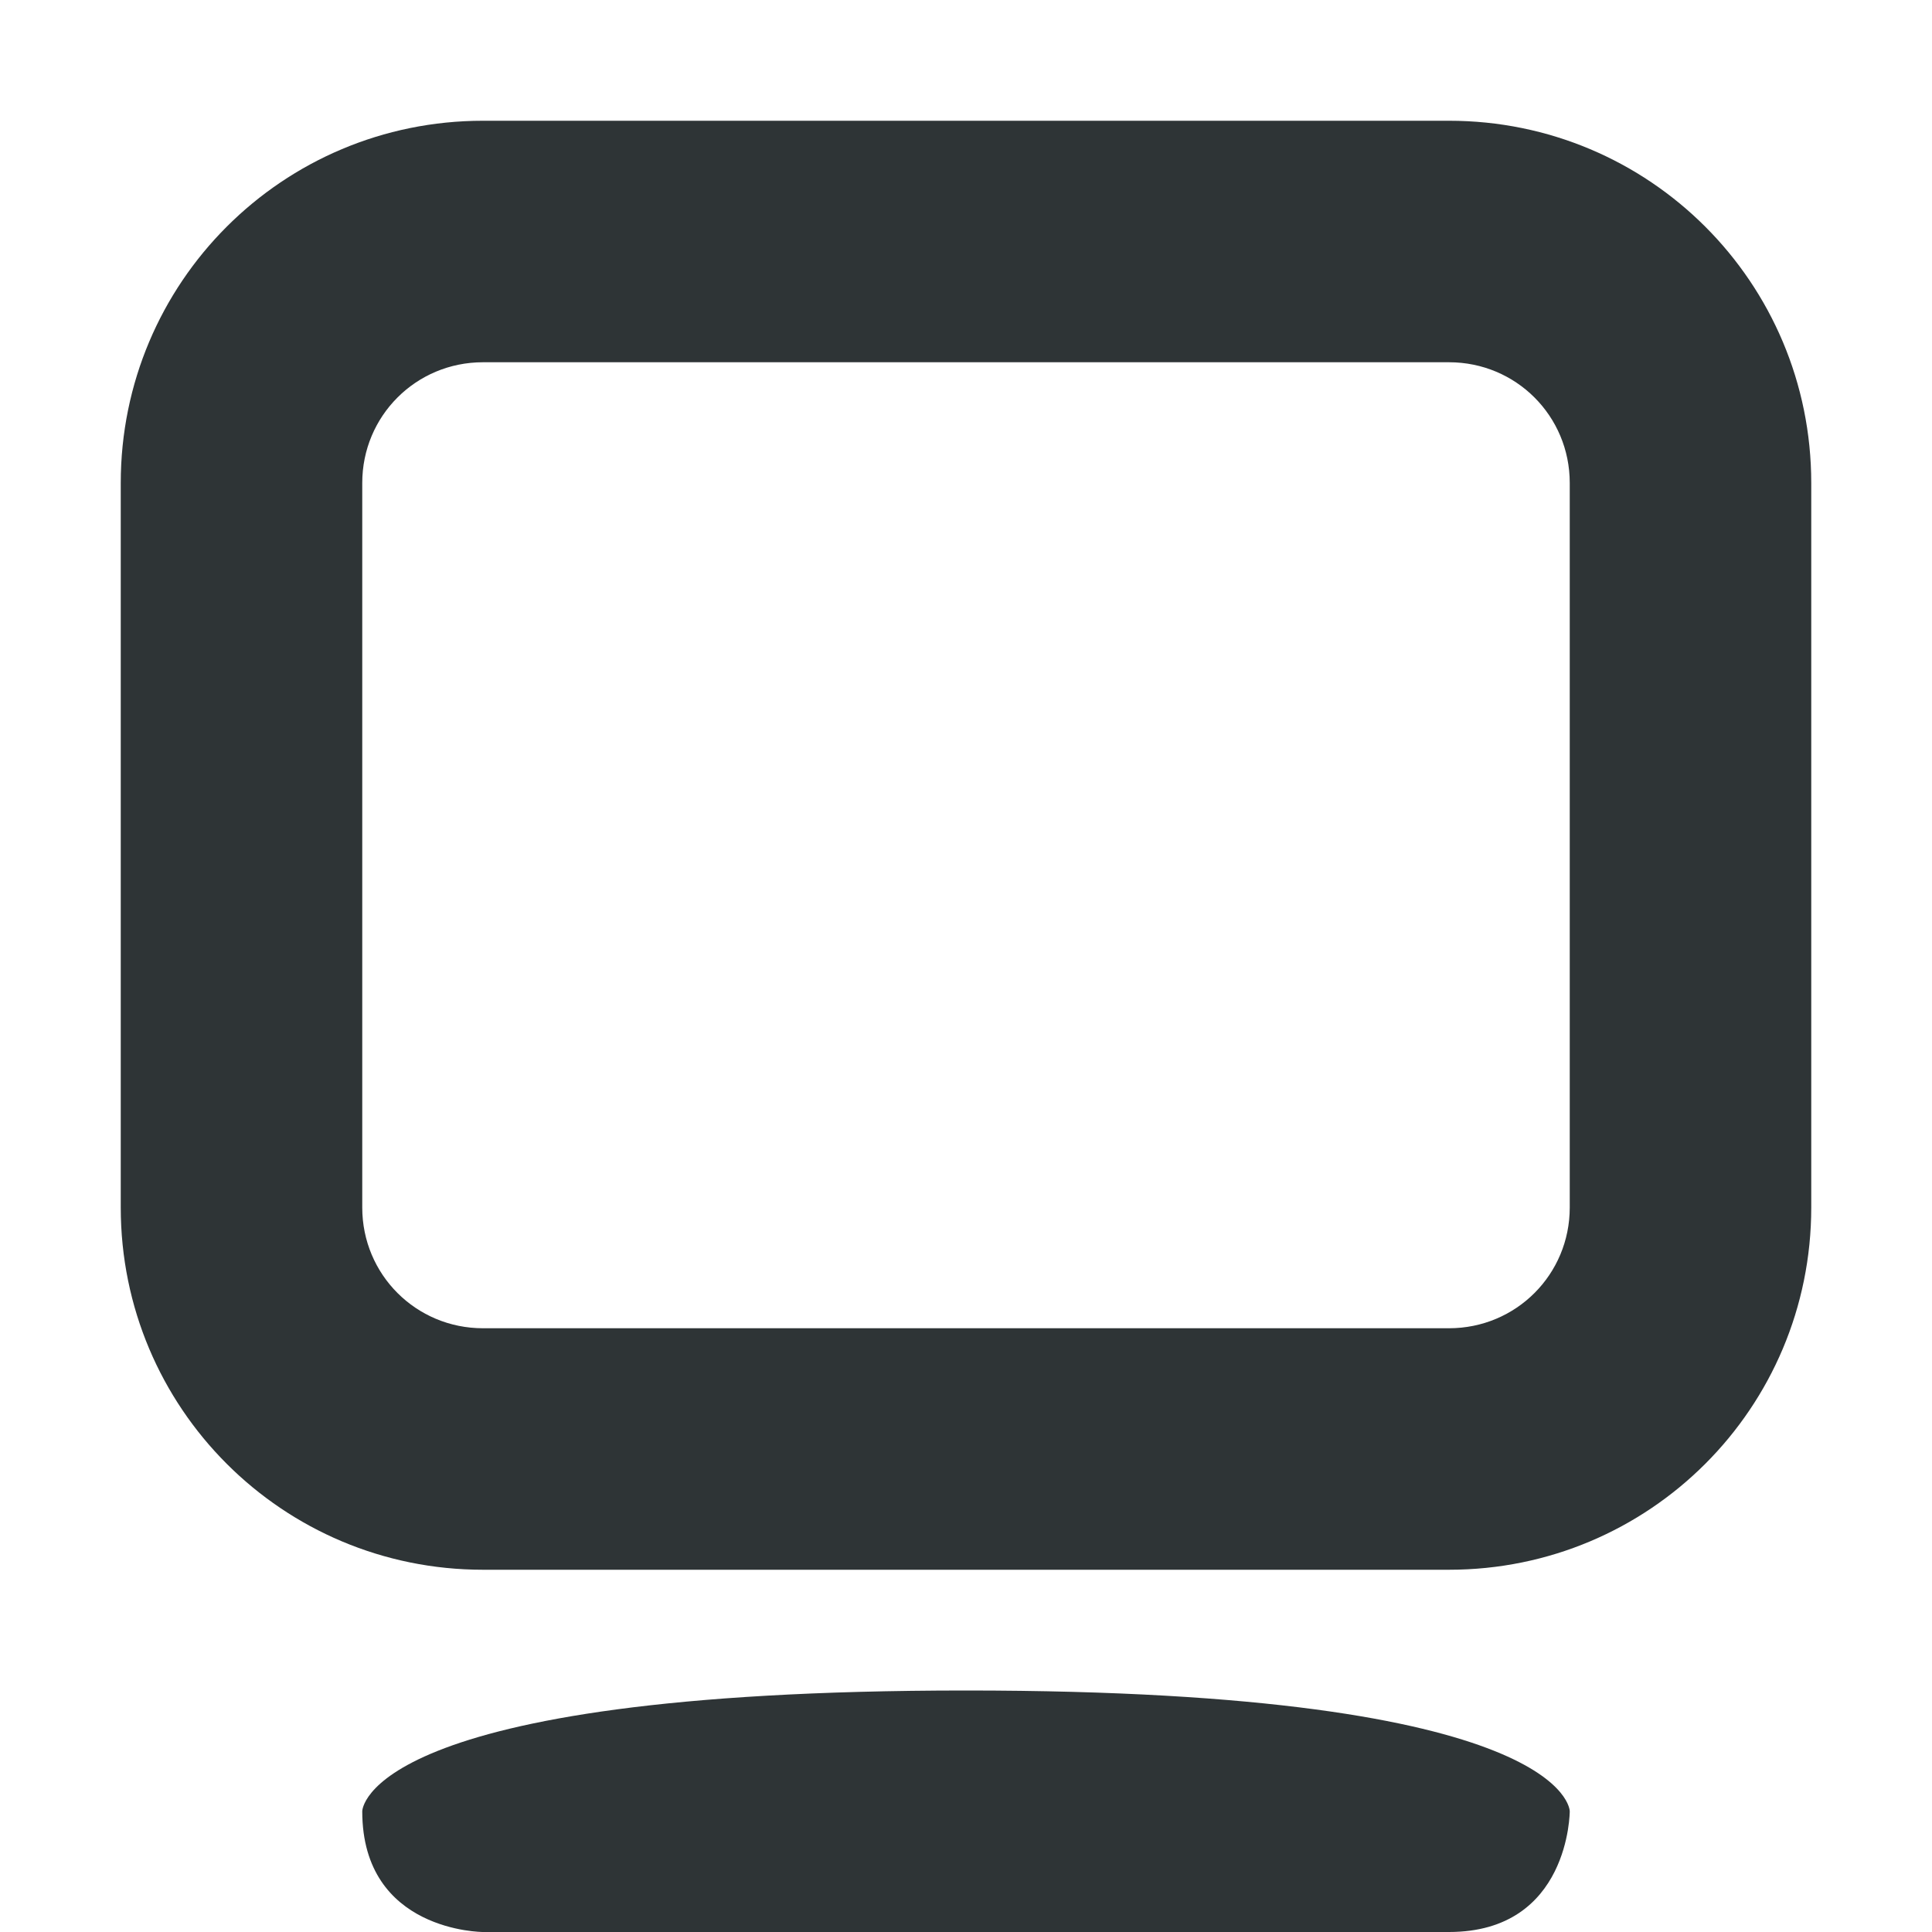
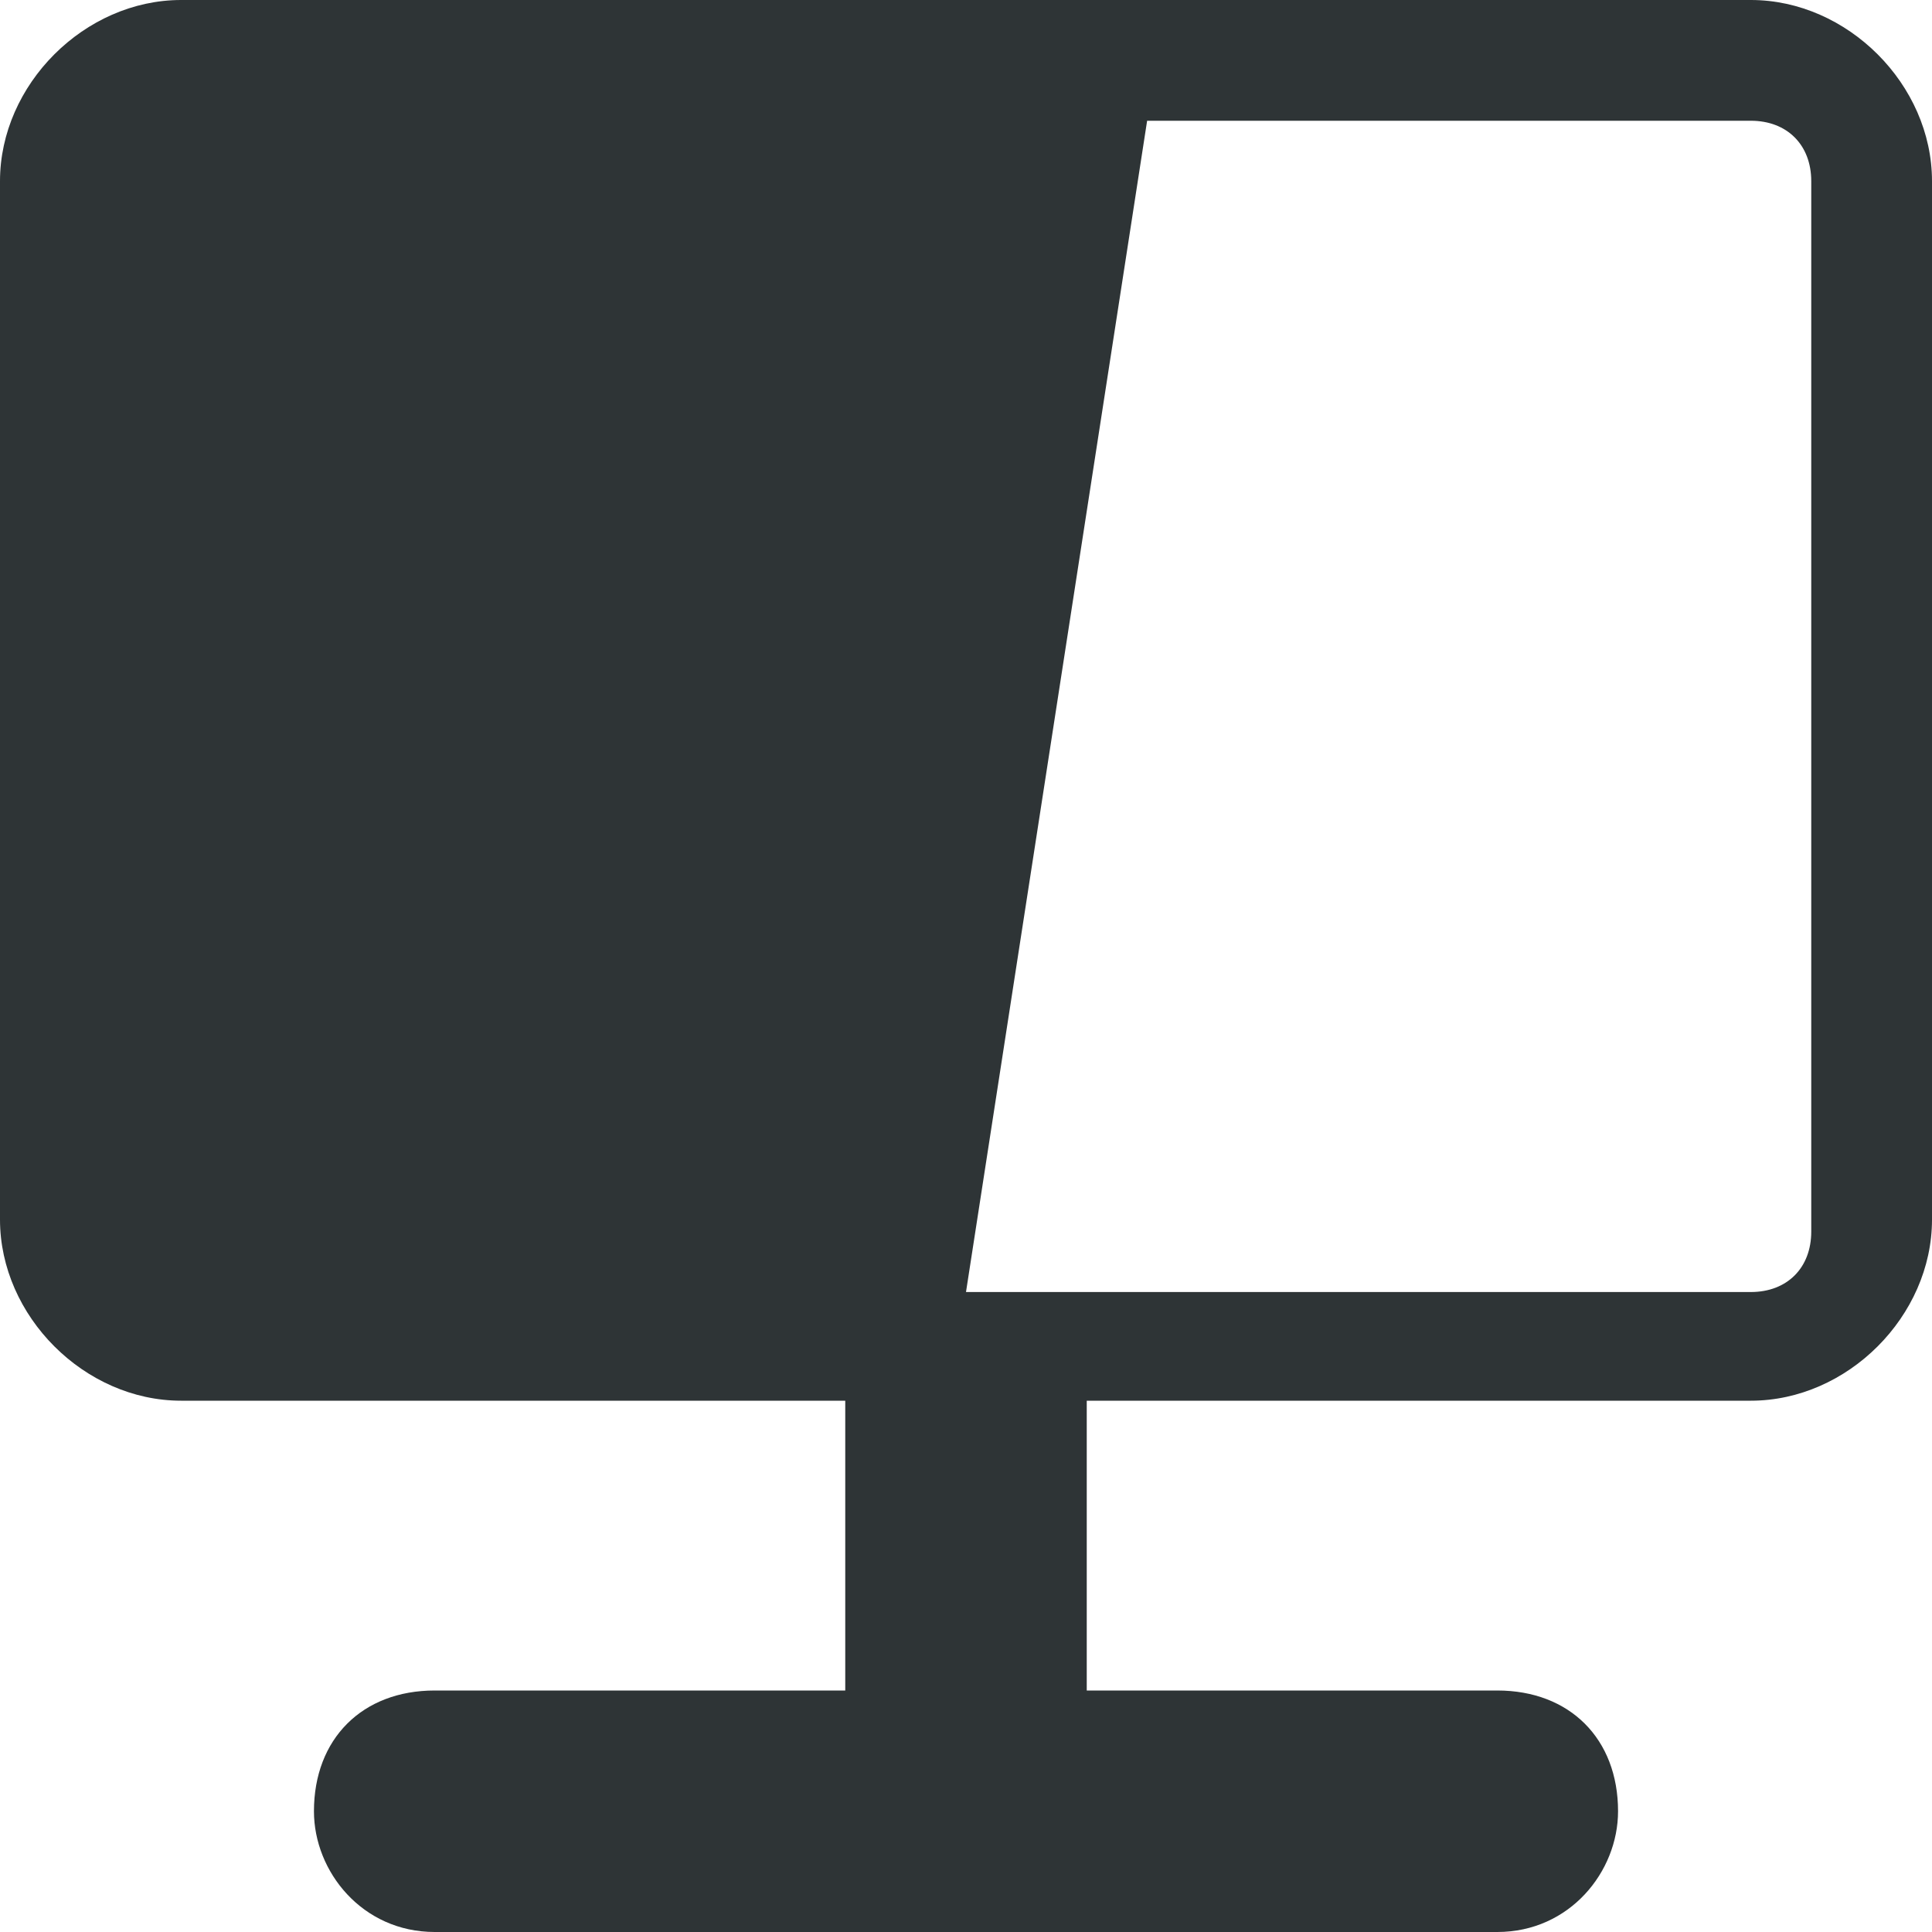
- <svg xmlns="http://www.w3.org/2000/svg" height="16px" viewBox="0 0 16 16" width="16px">
-   <path d="m 12 1 c 1.66 0 3 1.34 3 3 v 6 c 0 1.66 -1.34 3 -3 3 h -8 c -1.66 0 -3 -1.34 -3 -3 v -6 c 0 -1.66 1.34 -3 3 -3 z m 0 2 h -8 c -0.555 0 -1 0.445 -1 1 v 6 c 0 0.555 0.445 1 1 1 h 8 c 0.555 0 1 -0.445 1 -1 v -6 c 0 -0.555 -0.445 -1 -1 -1 z m -4 11 c -5 0 -5 1 -5 1 c 0 1 1 1 1 1 h 8 c 1 0 1 -1 1 -1 s 0 -1 -5 -1 z m 0 0" fill="#2e3436" />
+ <svg xmlns="http://www.w3.org/2000/svg" version="1.1" id="Layer_1" x="0px" y="0px" viewBox="0 0 16 16" style="enable-background:new 0 0 16 16;" xml:space="preserve">
+   <style type="text/css">
+ 	.st0{fill:#2E3436;}
+ </style>
+   <g>
+     <path class="st0" d="M14.5,0H1.5C0.7,0,0,0.7,0,1.5v8.6c0,0.8,0.7,1.5,1.5,1.5H7v2.4H3.6c-0.6,0-1,0.4-1,1c0,0.5,0.4,1,1,1h8.8   c0.6,0,1-0.5,1-1c0-0.6-0.4-1-1-1H9v-2.4h5.5c0.8,0,1.5-0.7,1.5-1.5V1.5C16,0.7,15.3,0,14.5,0z M15,10.2c0,0.3-0.2,0.5-0.5,0.5H8   L9.5,1h5C14.8,1,15,1.2,15,1.5V10.2z" />
+   </g>
</svg>
